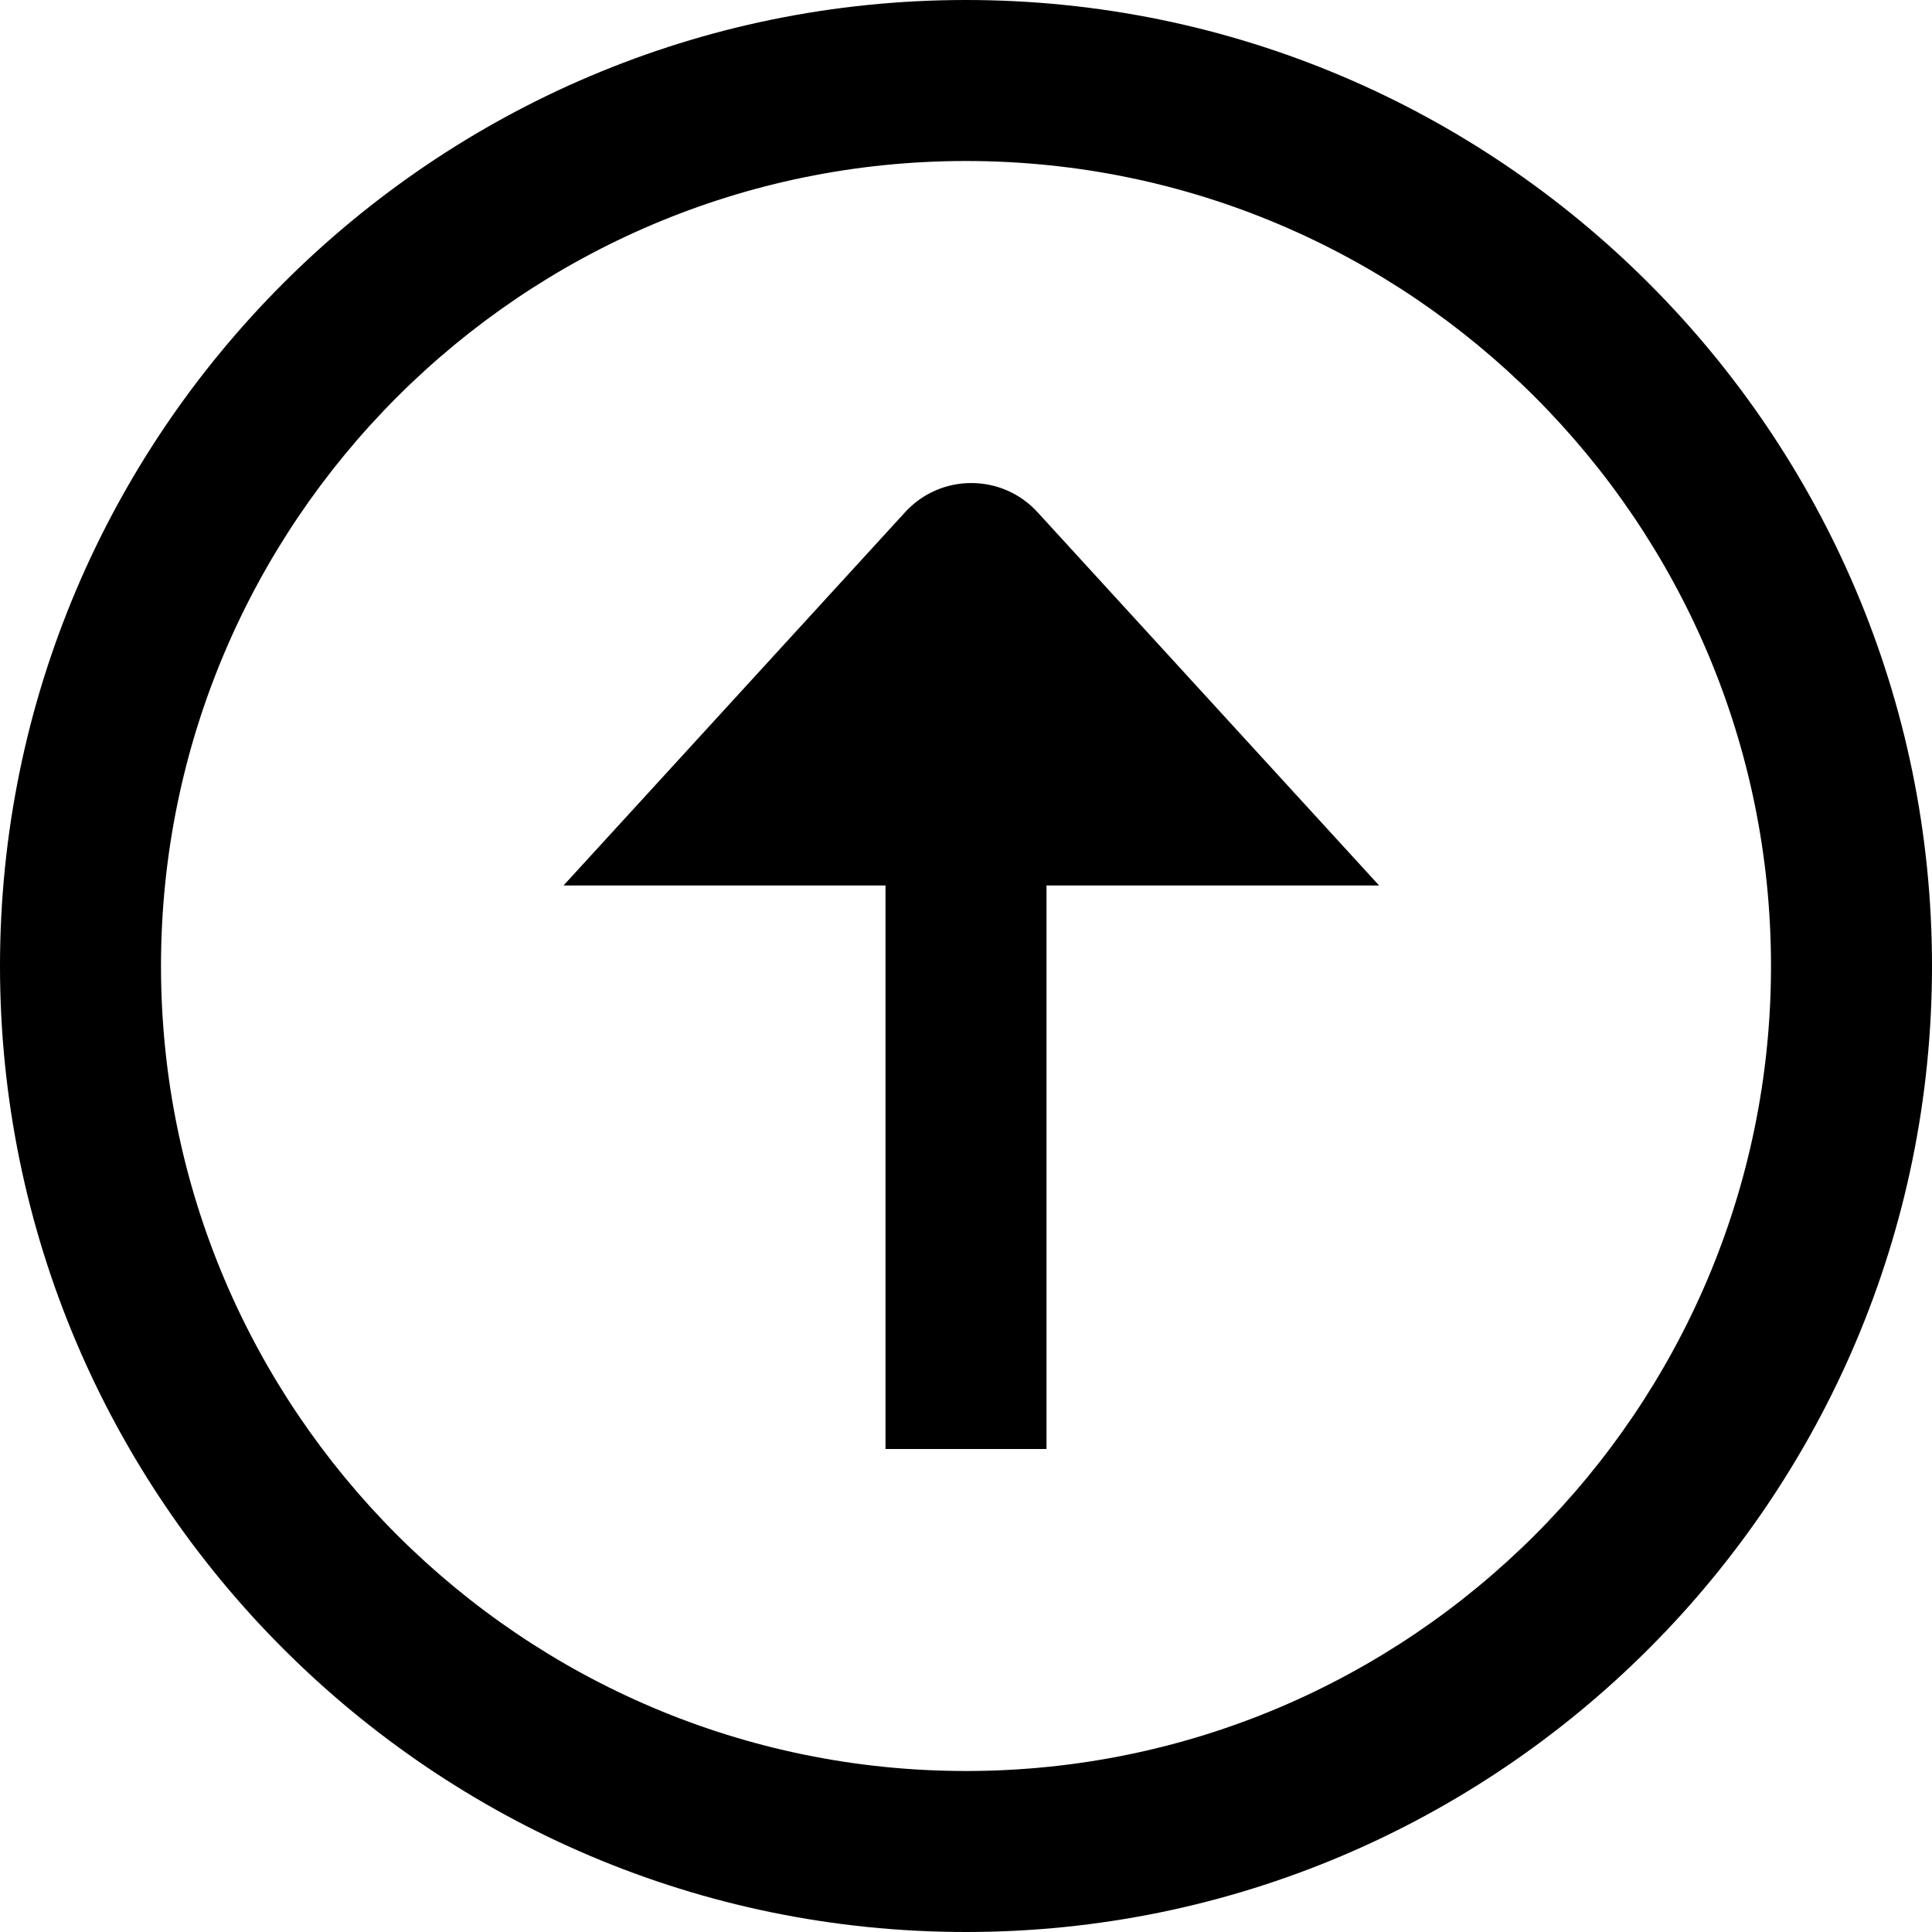
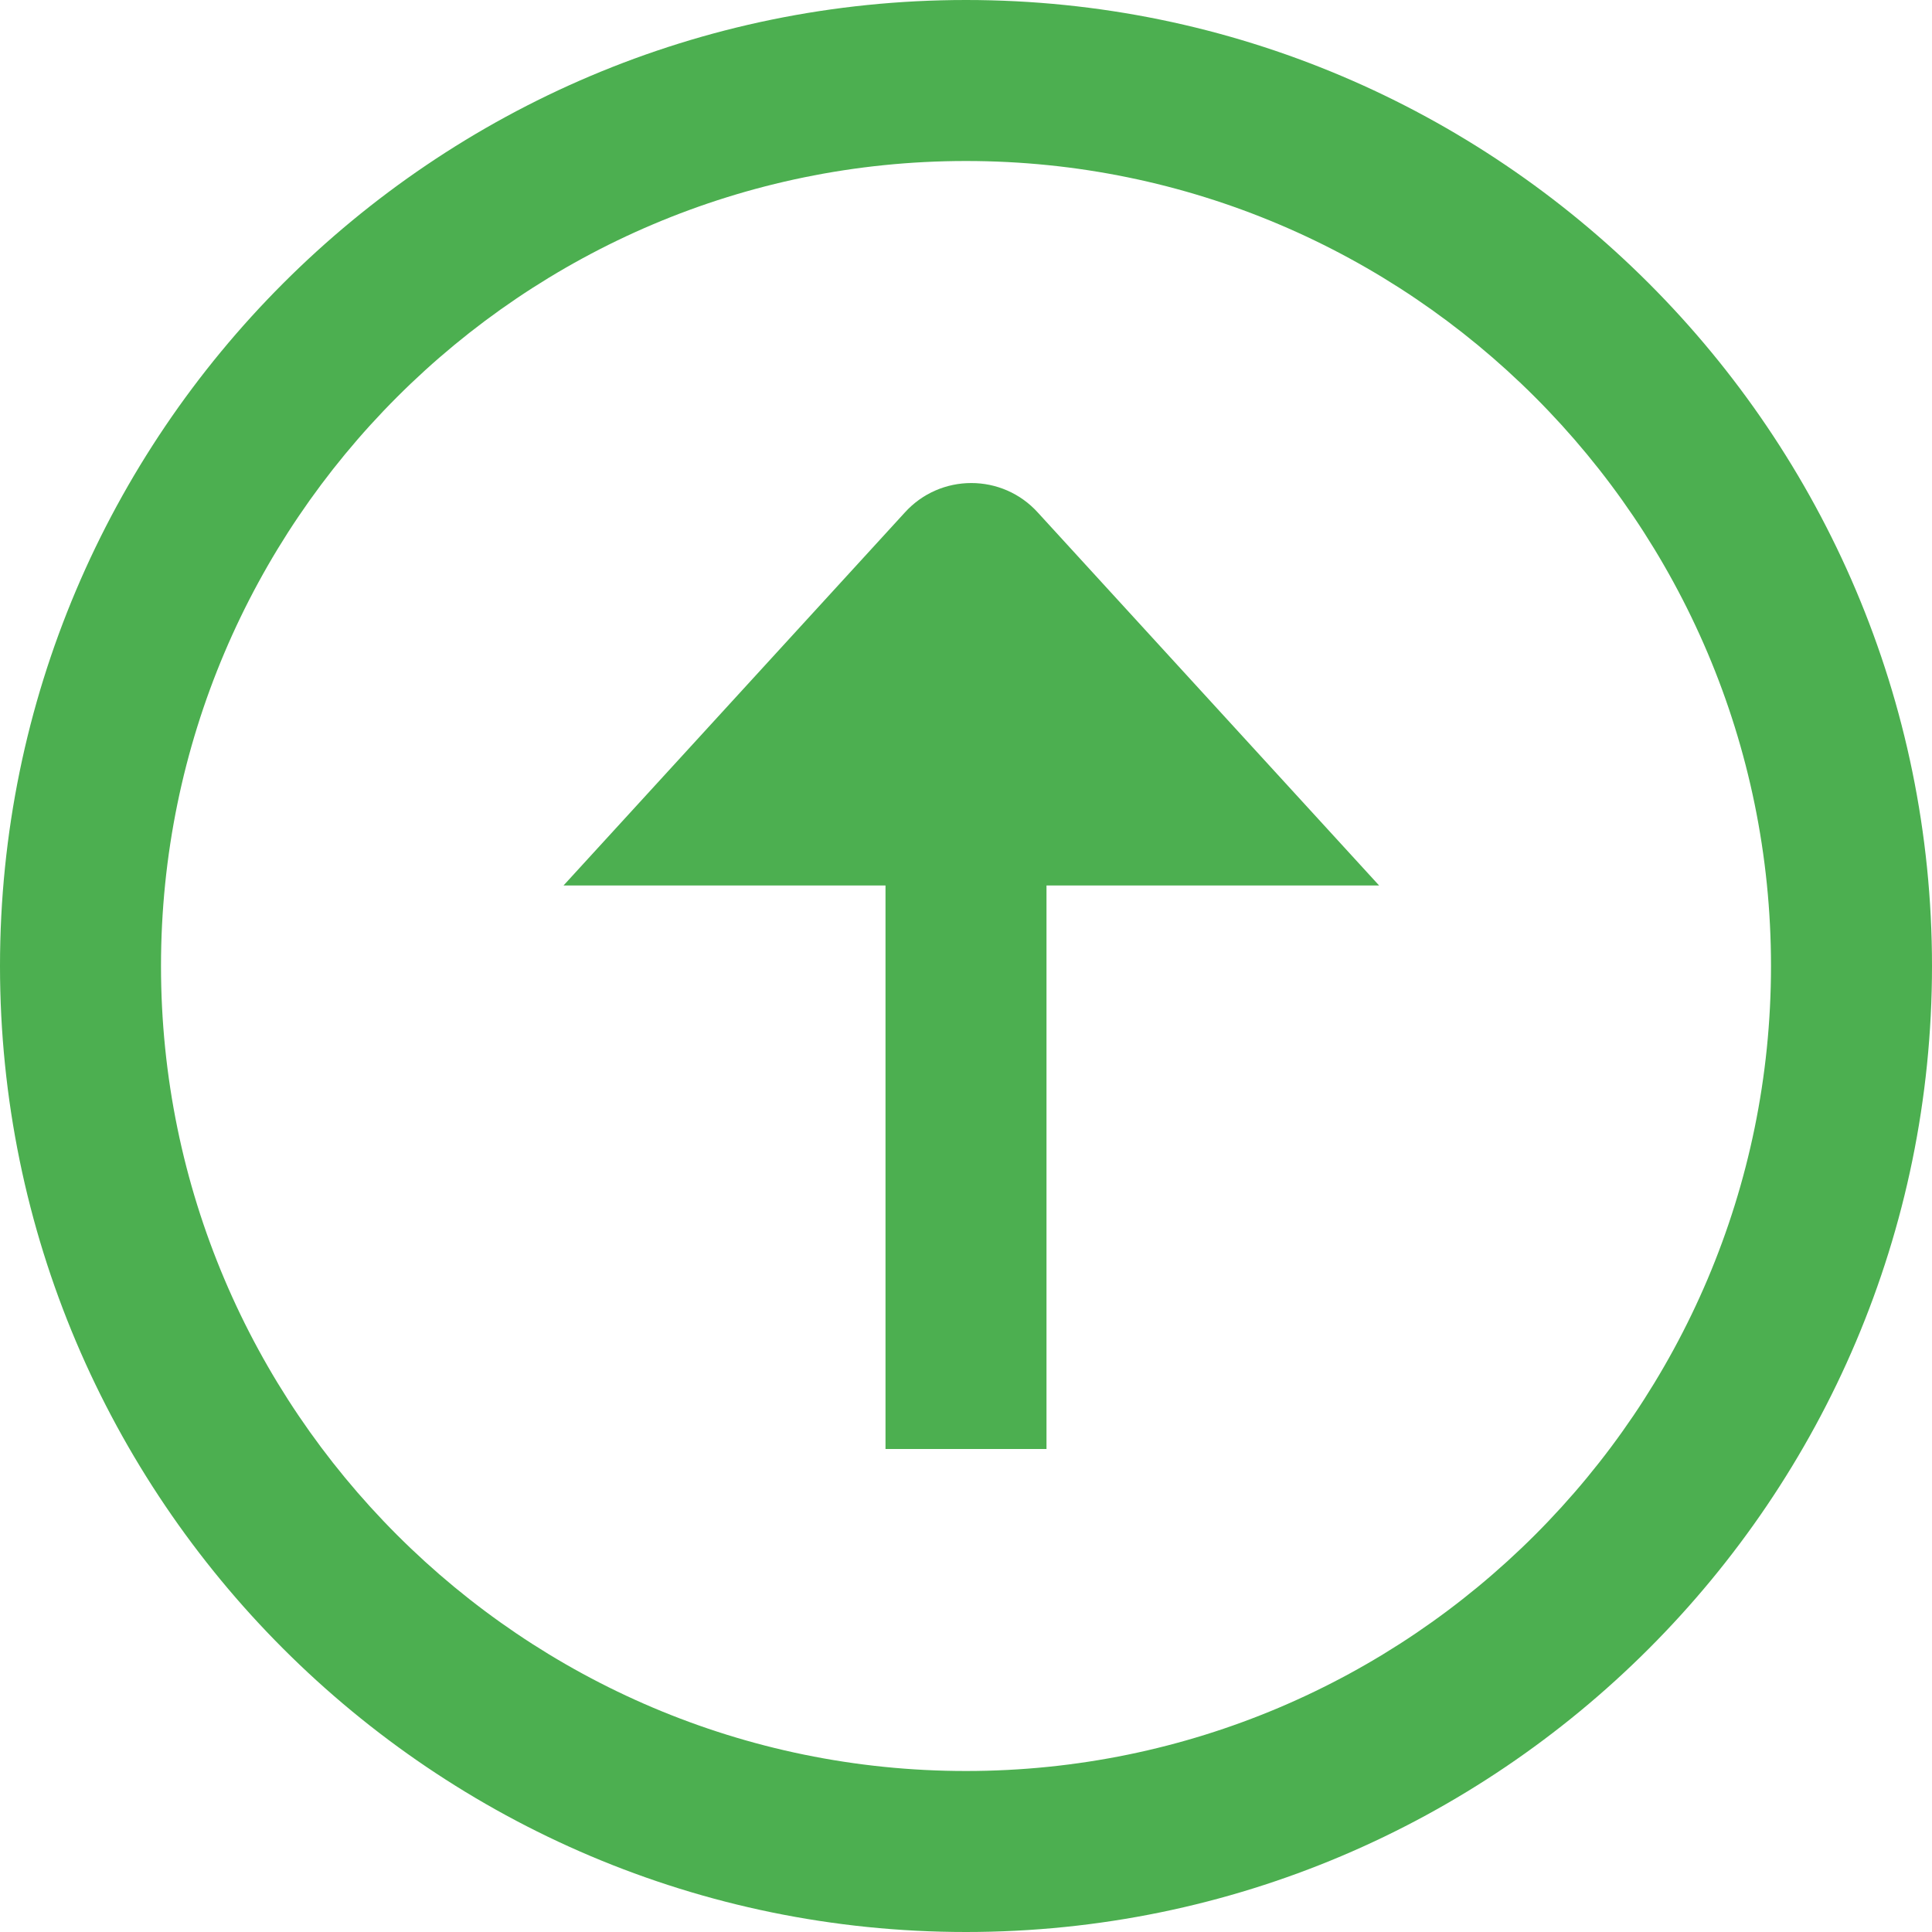
<svg xmlns="http://www.w3.org/2000/svg" id="Layer_1" data-name="Layer 1" viewBox="0 0 24 24" width="512" height="512">
-   <path d="M12,0C5.383,0,0,5.383,0,12s5.383,12,12,12,12-5.383,12-12S18.617,0,12,0Zm0,22c-5.514,0-10-4.486-10-10S6.486,2,12,2s10,4.486,10,10-4.486,10-10,10Zm5.132-11h-4.132v7h-2v-7H7l4.236-4.629c.443-.494,1.217-.494,1.66,0l4.236,4.629Z" />
+   <path d="M12,0C5.383,0,0,5.383,0,12s5.383,12,12,12,12-5.383,12-12S18.617,0,12,0Zm0,22c-5.514,0-10-4.486-10-10S6.486,2,12,2s10,4.486,10,10-4.486,10-10,10Zm5.132-11h-4.132v7h-2v-7H7l4.236-4.629c.443-.494,1.217-.494,1.66,0l4.236,4.629Z" fill="#4CAF50" />
</svg>
